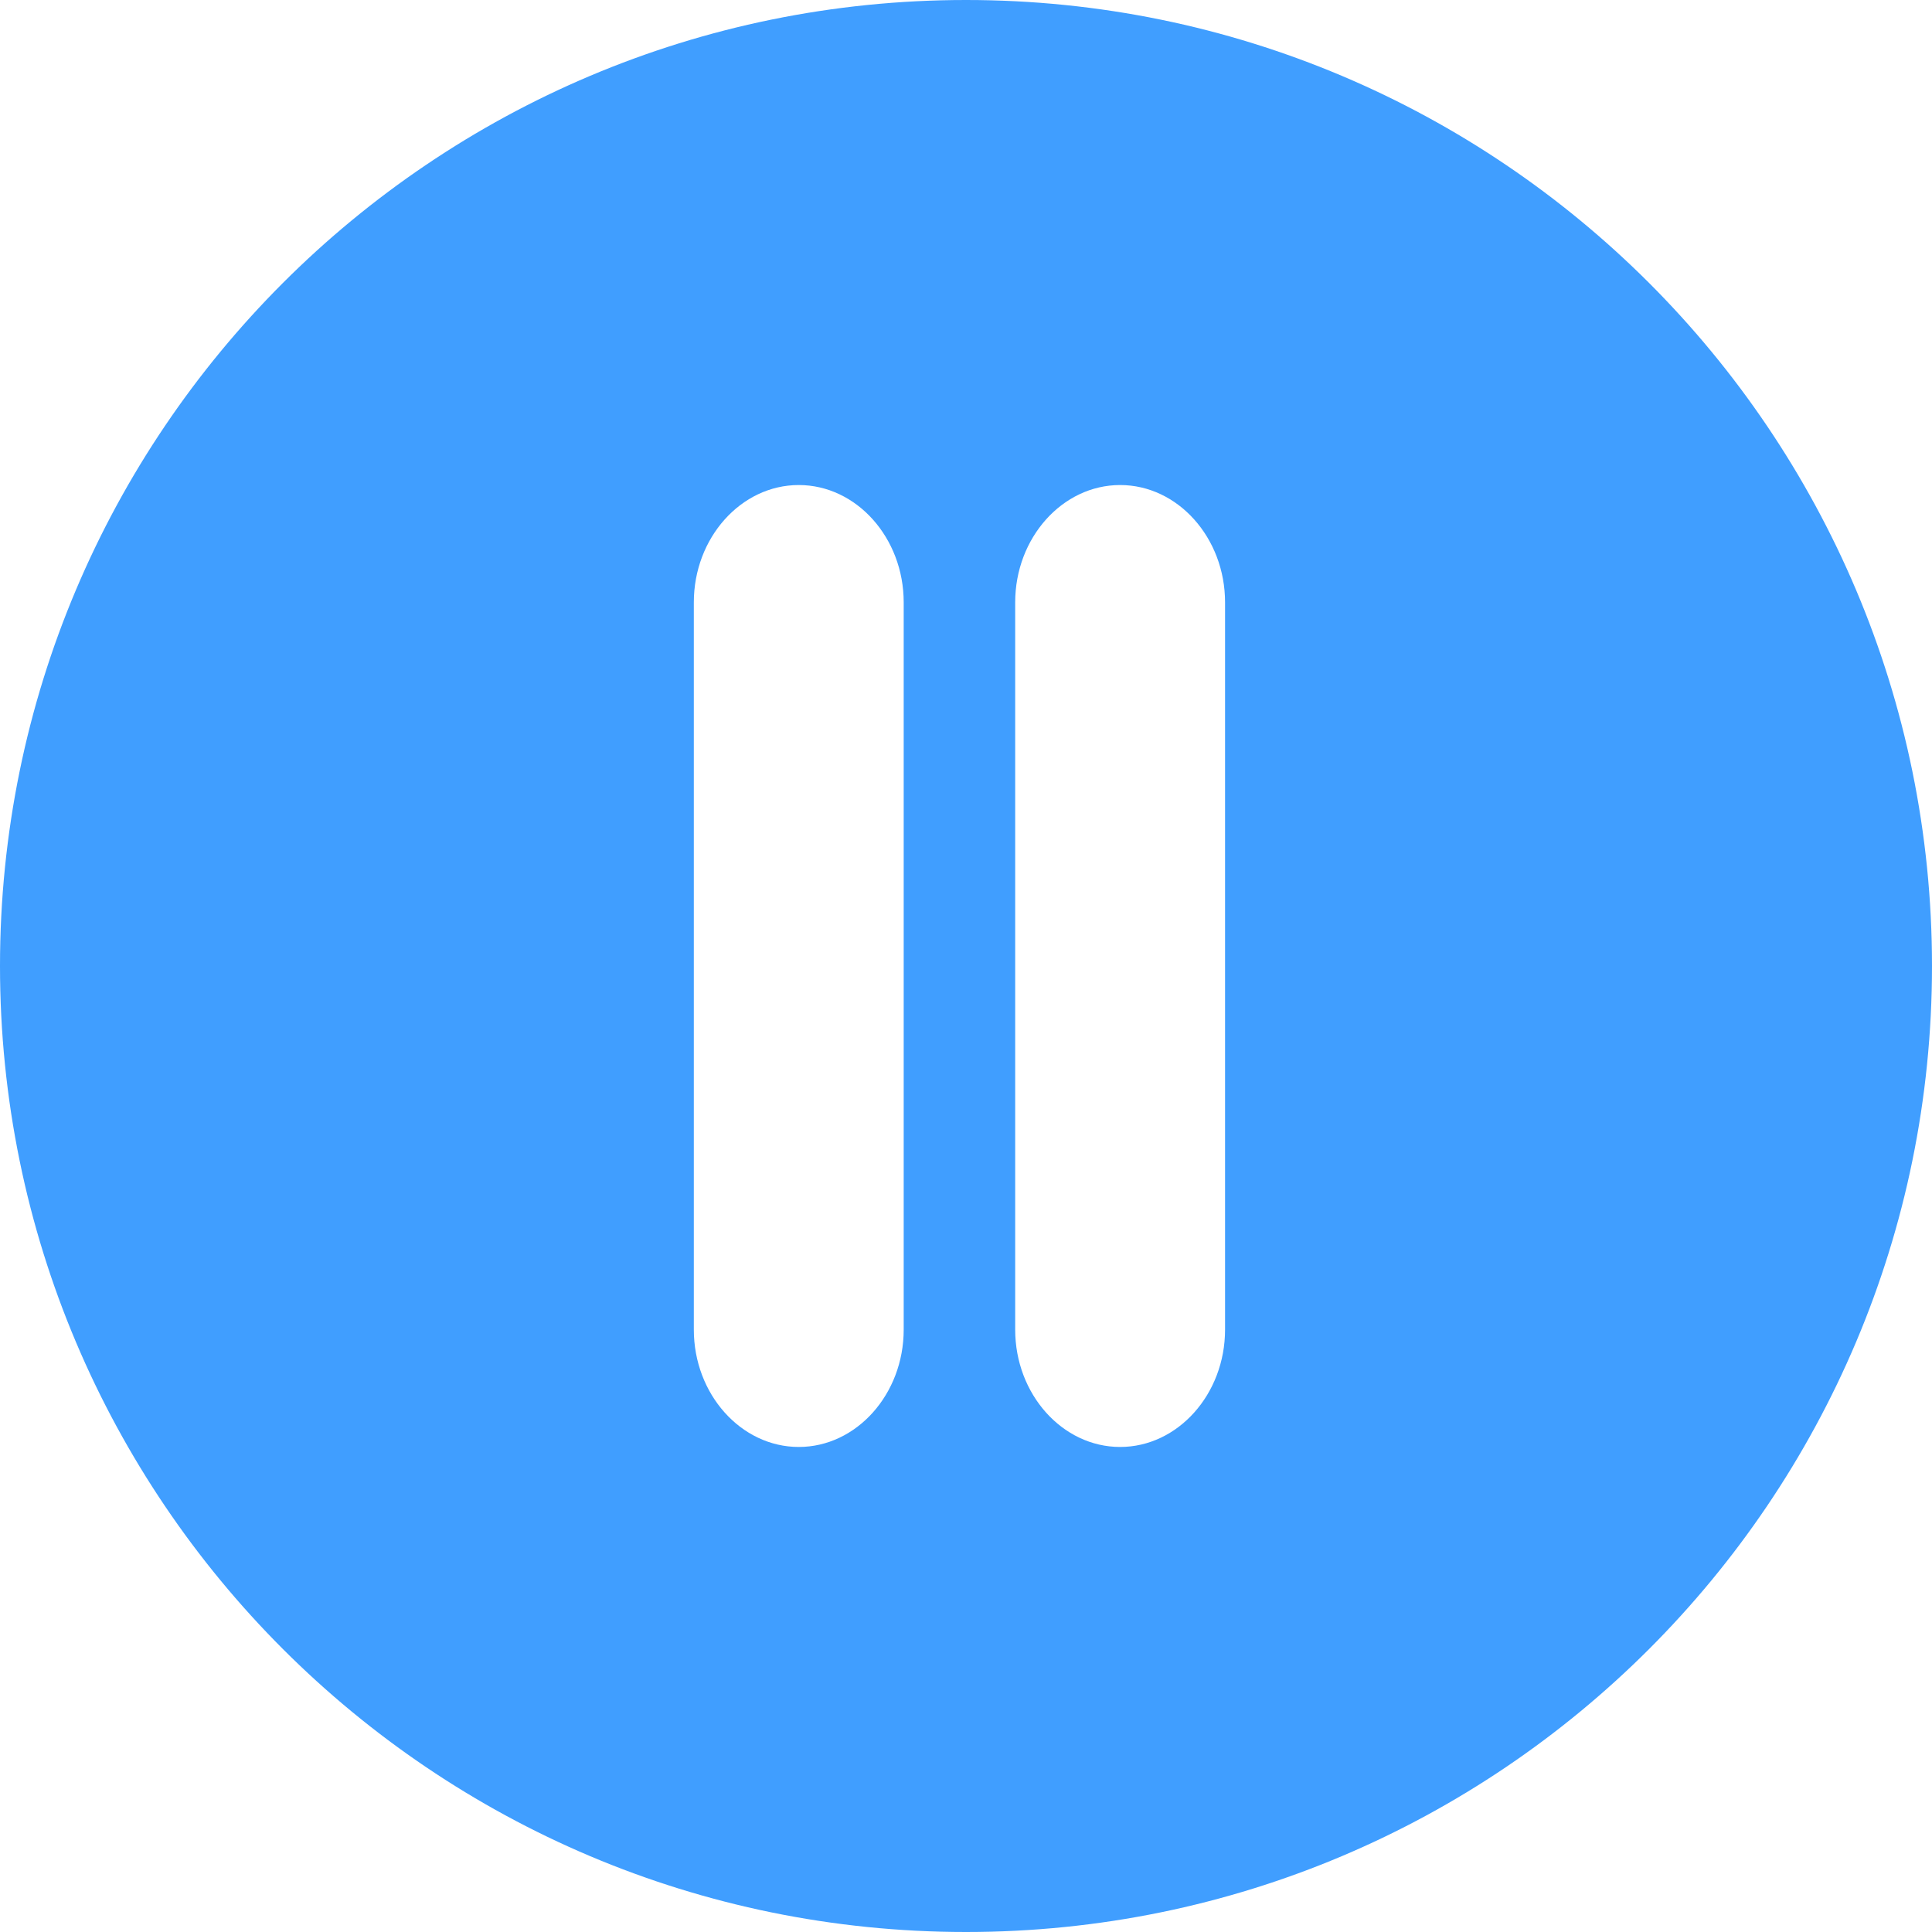
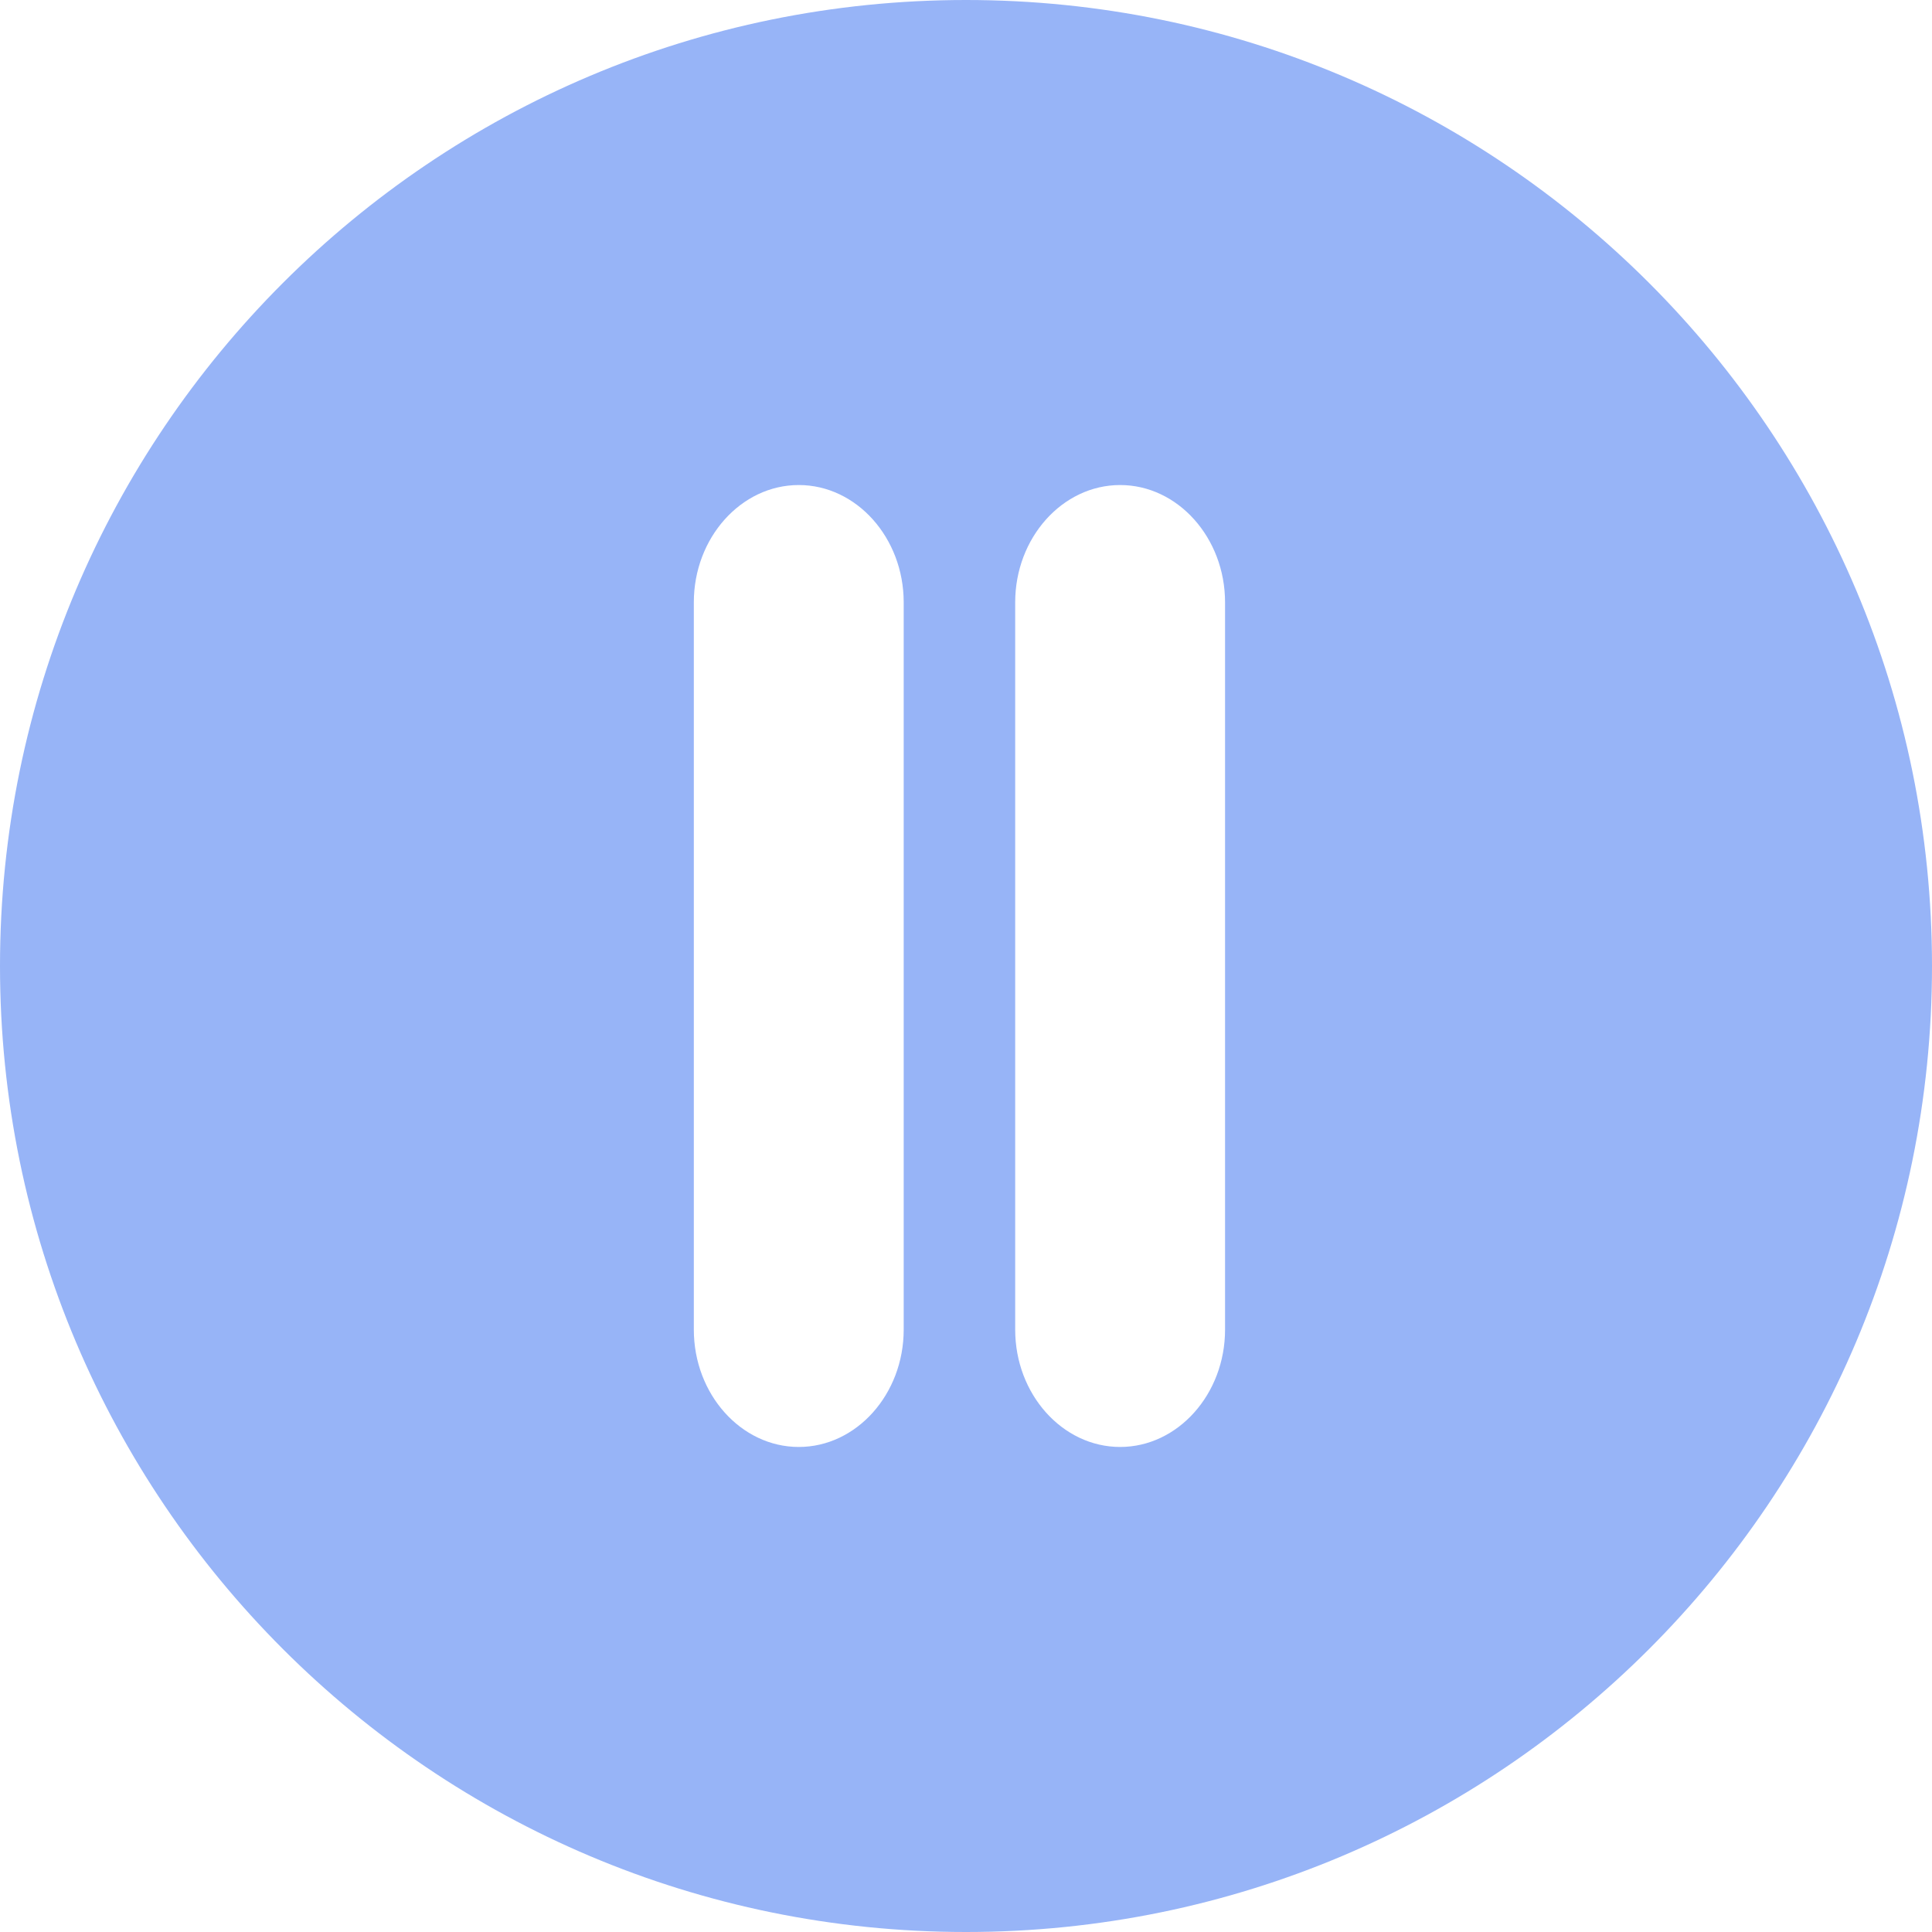
<svg xmlns="http://www.w3.org/2000/svg" width="40" height="40" class="icon" viewBox="0 0 1024 1024">
-   <path fill="#409eff" d="M512 0C229.227 0 0 229.227 0 512s229.227 512 512 512 512-229.227 512-512S794.773 0 512 0m-33.023 704.742c0 34.191-25.028 62.18-55.617 62.18s-55.618-27.975-55.618-62.18V319.258c0-34.19 25.028-62.18 55.618-62.18s55.617 27.975 55.617 62.18zm170.328 0c0 34.191-25.027 62.18-55.617 62.18s-55.617-27.975-55.617-62.18V319.258c0-34.19 25.027-62.18 55.617-62.18s55.617 27.975 55.617 62.18z" />
+   <path fill="#97b4f7" d="M512 0C229.227 0 0 229.227 0 512s229.227 512 512 512 512-229.227 512-512S794.773 0 512 0m-33.023 704.742c0 34.191-25.028 62.18-55.617 62.18s-55.618-27.975-55.618-62.18V319.258c0-34.19 25.028-62.18 55.618-62.18s55.617 27.975 55.617 62.18zm170.328 0c0 34.191-25.027 62.18-55.617 62.18s-55.617-27.975-55.617-62.18V319.258c0-34.19 25.027-62.18 55.617-62.18s55.617 27.975 55.617 62.18z" />
</svg>
